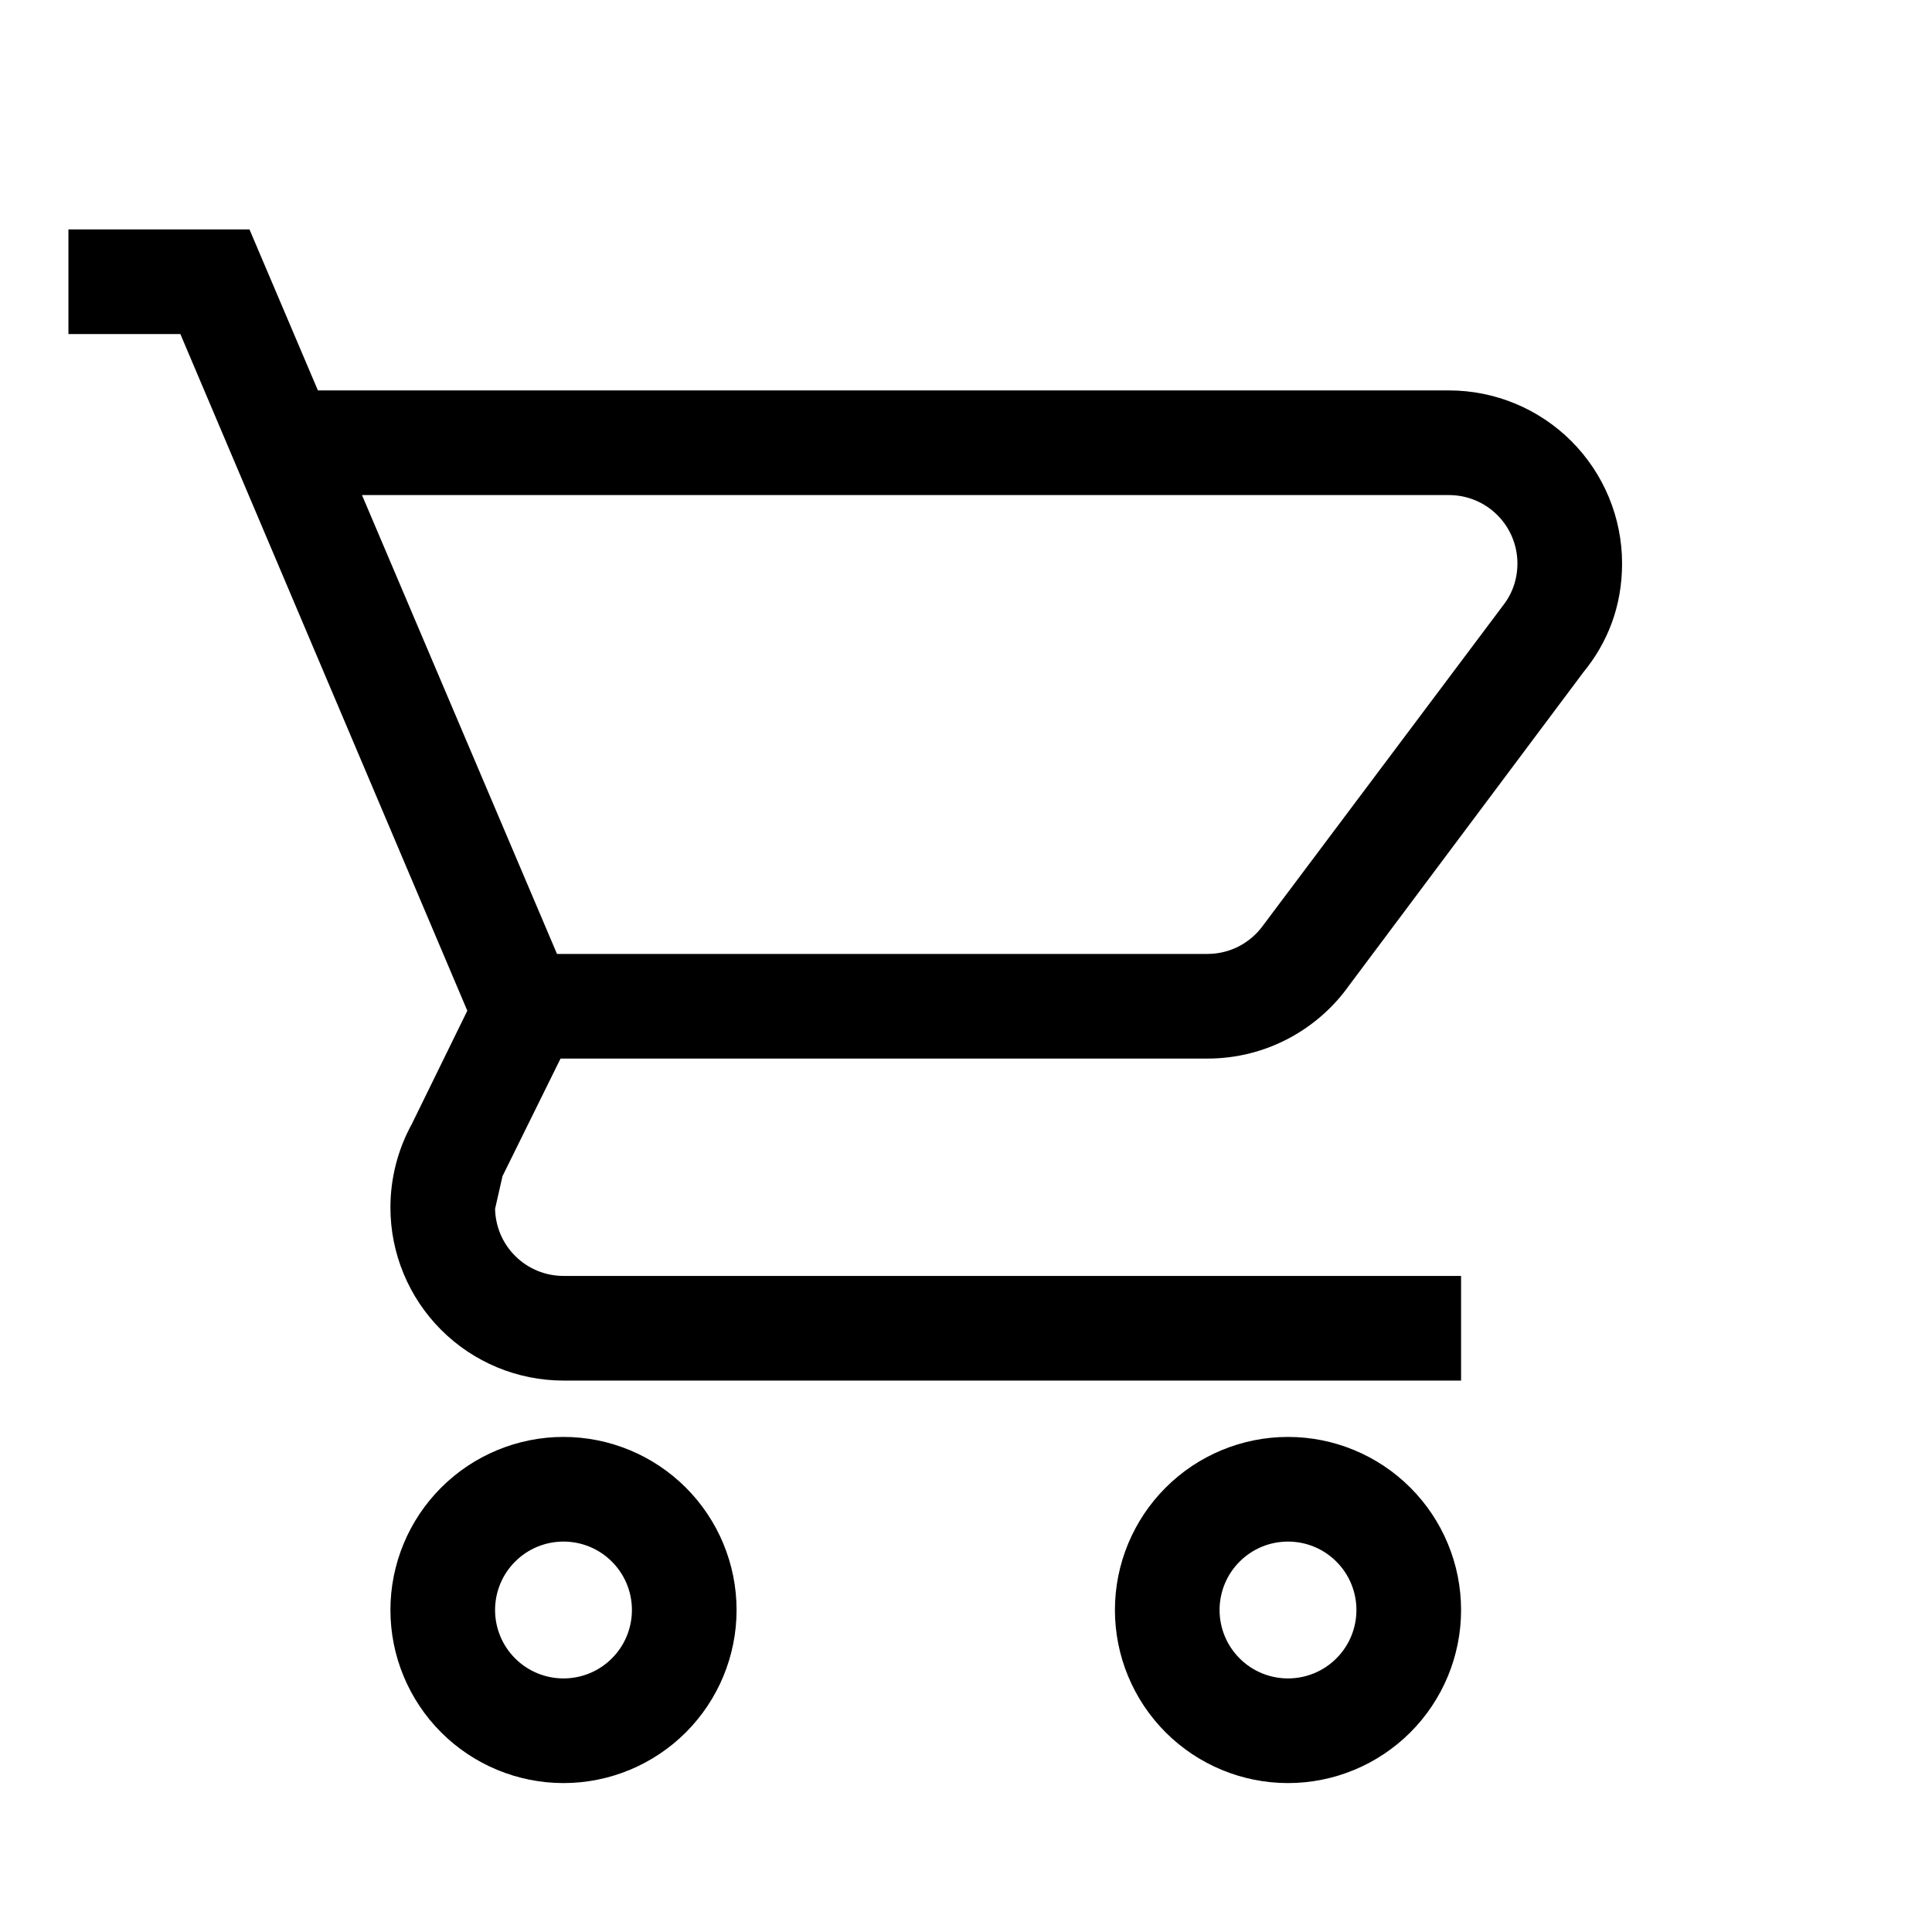
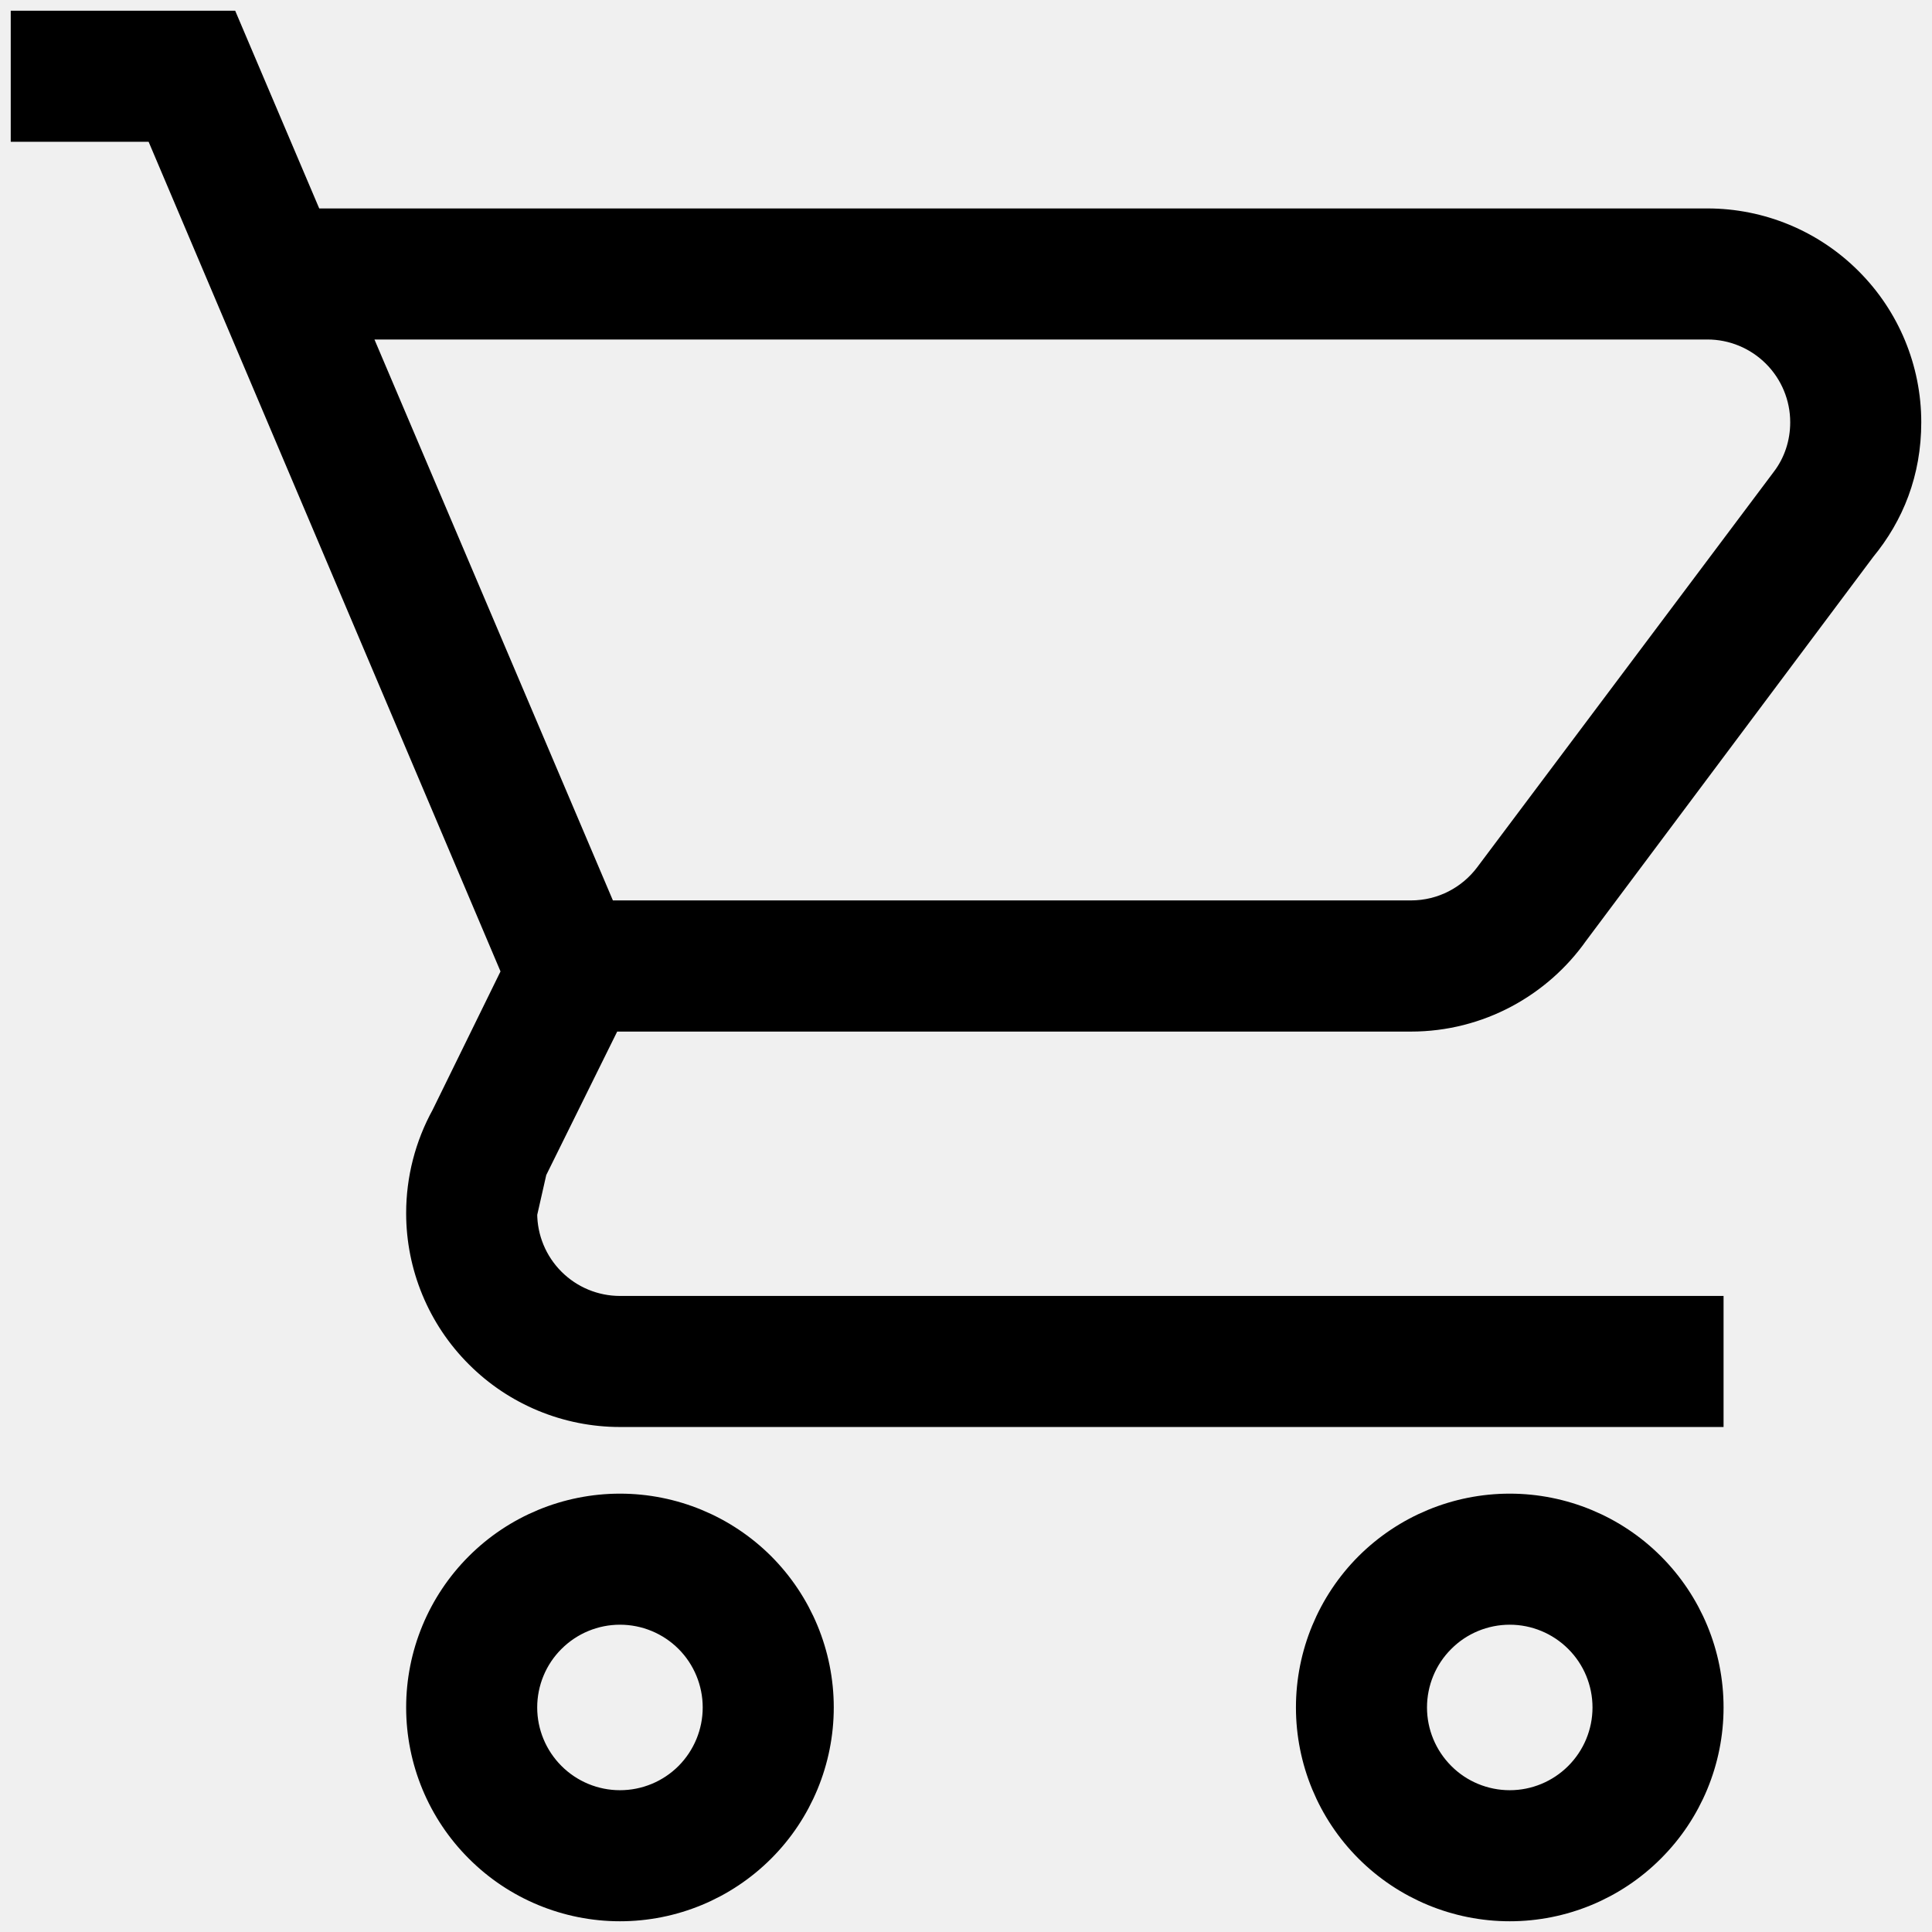
- <svg xmlns="http://www.w3.org/2000/svg" width="24" height="24" viewBox="0 0 24 24" fill="none">
-   <rect width="24" height="24" fill="white" />
-   <path d="M16 18C16.53 18 17.039 18.211 17.414 18.586C17.789 18.961 18 19.47 18 20C18 20.53 17.789 21.039 17.414 21.414C17.039 21.789 16.53 22 16 22C15.47 22 14.961 21.789 14.586 21.414C14.211 21.039 14 20.53 14 20C14 19.47 14.211 18.961 14.586 18.586C14.961 18.211 15.47 18 16 18ZM16 19C15.735 19 15.48 19.105 15.293 19.293C15.105 19.48 15 19.735 15 20C15 20.265 15.105 20.52 15.293 20.707C15.48 20.895 15.735 21 16 21C16.265 21 16.52 20.895 16.707 20.707C16.895 20.52 17 20.265 17 20C17 19.735 16.895 19.48 16.707 19.293C16.52 19.105 16.265 19 16 19ZM7 18C7.53 18 8.039 18.211 8.414 18.586C8.789 18.961 9 19.47 9 20C9 20.53 8.789 21.039 8.414 21.414C8.039 21.789 7.53 22 7 22C6.47 22 5.961 21.789 5.586 21.414C5.211 21.039 5 20.53 5 20C5 19.47 5.211 18.961 5.586 18.586C5.961 18.211 6.47 18 7 18ZM7 19C6.735 19 6.48 19.105 6.293 19.293C6.105 19.48 6 19.735 6 20C6 20.265 6.105 20.52 6.293 20.707C6.48 20.895 6.735 21 7 21C7.265 21 7.52 20.895 7.707 20.707C7.895 20.52 8 20.265 8 20C8 19.735 7.895 19.48 7.707 19.293C7.52 19.105 7.265 19 7 19ZM18 6H4.27L6.82 12H15C15.33 12 15.62 11.84 15.8 11.6L18.8 7.6C18.93 7.43 19 7.22 19 7C19 6.735 18.895 6.48 18.707 6.293C18.52 6.105 18.265 6 18 6ZM15 13H6.87L6.1 14.56L6 15C6 15.265 6.105 15.52 6.293 15.707C6.48 15.895 6.735 16 7 16H18V17H7C6.47 17 5.961 16.789 5.586 16.414C5.211 16.039 5 15.53 5 15C5 14.661 5.086 14.327 5.25 14.03L5.97 12.56L2.34 4H1V3H3L3.85 5H18C18.53 5 19.039 5.211 19.414 5.586C19.789 5.961 20 6.47 20 7C20 7.5 19.83 7.92 19.55 8.26L16.64 12.15C16.28 12.66 15.68 13 15 13Z" fill="black" stroke="black" stroke-width="0.3" />
+ <svg xmlns="http://www.w3.org/2000/svg" width="18" height="18" viewBox="0 0 18 18" fill="none">
+   <path d="M14.066 14.066C14.554 14.066 15.023 14.26 15.368 14.605C15.714 14.951 15.908 15.419 15.908 15.908C15.908 16.396 15.714 16.865 15.368 17.21C15.023 17.556 14.554 17.75 14.066 17.75C13.577 17.75 13.109 17.556 12.763 17.21C12.418 16.865 12.224 16.396 12.224 15.908C12.224 15.419 12.418 14.951 12.763 14.605C13.109 14.26 13.577 14.066 14.066 14.066ZM14.066 14.987C13.822 14.987 13.587 15.084 13.415 15.257C13.242 15.429 13.145 15.664 13.145 15.908C13.145 16.152 13.242 16.386 13.415 16.559C13.587 16.732 13.822 16.829 14.066 16.829C14.31 16.829 14.544 16.732 14.717 16.559C14.89 16.386 14.987 16.152 14.987 15.908C14.987 15.664 14.89 15.429 14.717 15.257C14.544 15.084 14.31 14.987 14.066 14.987ZM5.776 14.066C6.265 14.066 6.733 14.26 7.079 14.605C7.424 14.951 7.618 15.419 7.618 15.908C7.618 16.396 7.424 16.865 7.079 17.21C6.733 17.556 6.265 17.75 5.776 17.75C5.288 17.75 4.819 17.556 4.474 17.21C4.128 16.865 3.934 16.396 3.934 15.908C3.934 15.419 4.128 14.951 4.474 14.605C4.819 14.26 5.288 14.066 5.776 14.066ZM5.776 14.987C5.532 14.987 5.298 15.084 5.125 15.257C4.952 15.429 4.855 15.664 4.855 15.908C4.855 16.152 4.952 16.386 5.125 16.559C5.298 16.732 5.532 16.829 5.776 16.829C6.021 16.829 6.255 16.732 6.428 16.559C6.6 16.386 6.697 16.152 6.697 15.908C6.697 15.664 6.6 15.429 6.428 15.257C6.255 15.084 6.021 14.987 5.776 14.987ZM15.908 3.013H3.262L5.611 8.539H13.145C13.449 8.539 13.716 8.392 13.882 8.171L16.645 4.487C16.765 4.33 16.829 4.137 16.829 3.934C16.829 3.69 16.732 3.456 16.559 3.283C16.386 3.11 16.152 3.013 15.908 3.013ZM13.145 9.461H5.657L4.947 10.897L4.855 11.303C4.855 11.547 4.952 11.781 5.125 11.954C5.298 12.127 5.532 12.224 5.776 12.224H15.908V13.145H5.776C5.288 13.145 4.819 12.951 4.474 12.605C4.128 12.26 3.934 11.791 3.934 11.303C3.934 10.99 4.013 10.683 4.164 10.409L4.828 9.055L1.484 1.171H0.25V0.25H2.092L2.875 2.092H15.908C16.396 2.092 16.865 2.286 17.21 2.632C17.556 2.977 17.75 3.446 17.75 3.934C17.75 4.395 17.593 4.782 17.335 5.095L14.655 8.678C14.324 9.147 13.771 9.461 13.145 9.461Z" fill="black" stroke="black" stroke-width="0.3" />
</svg>
